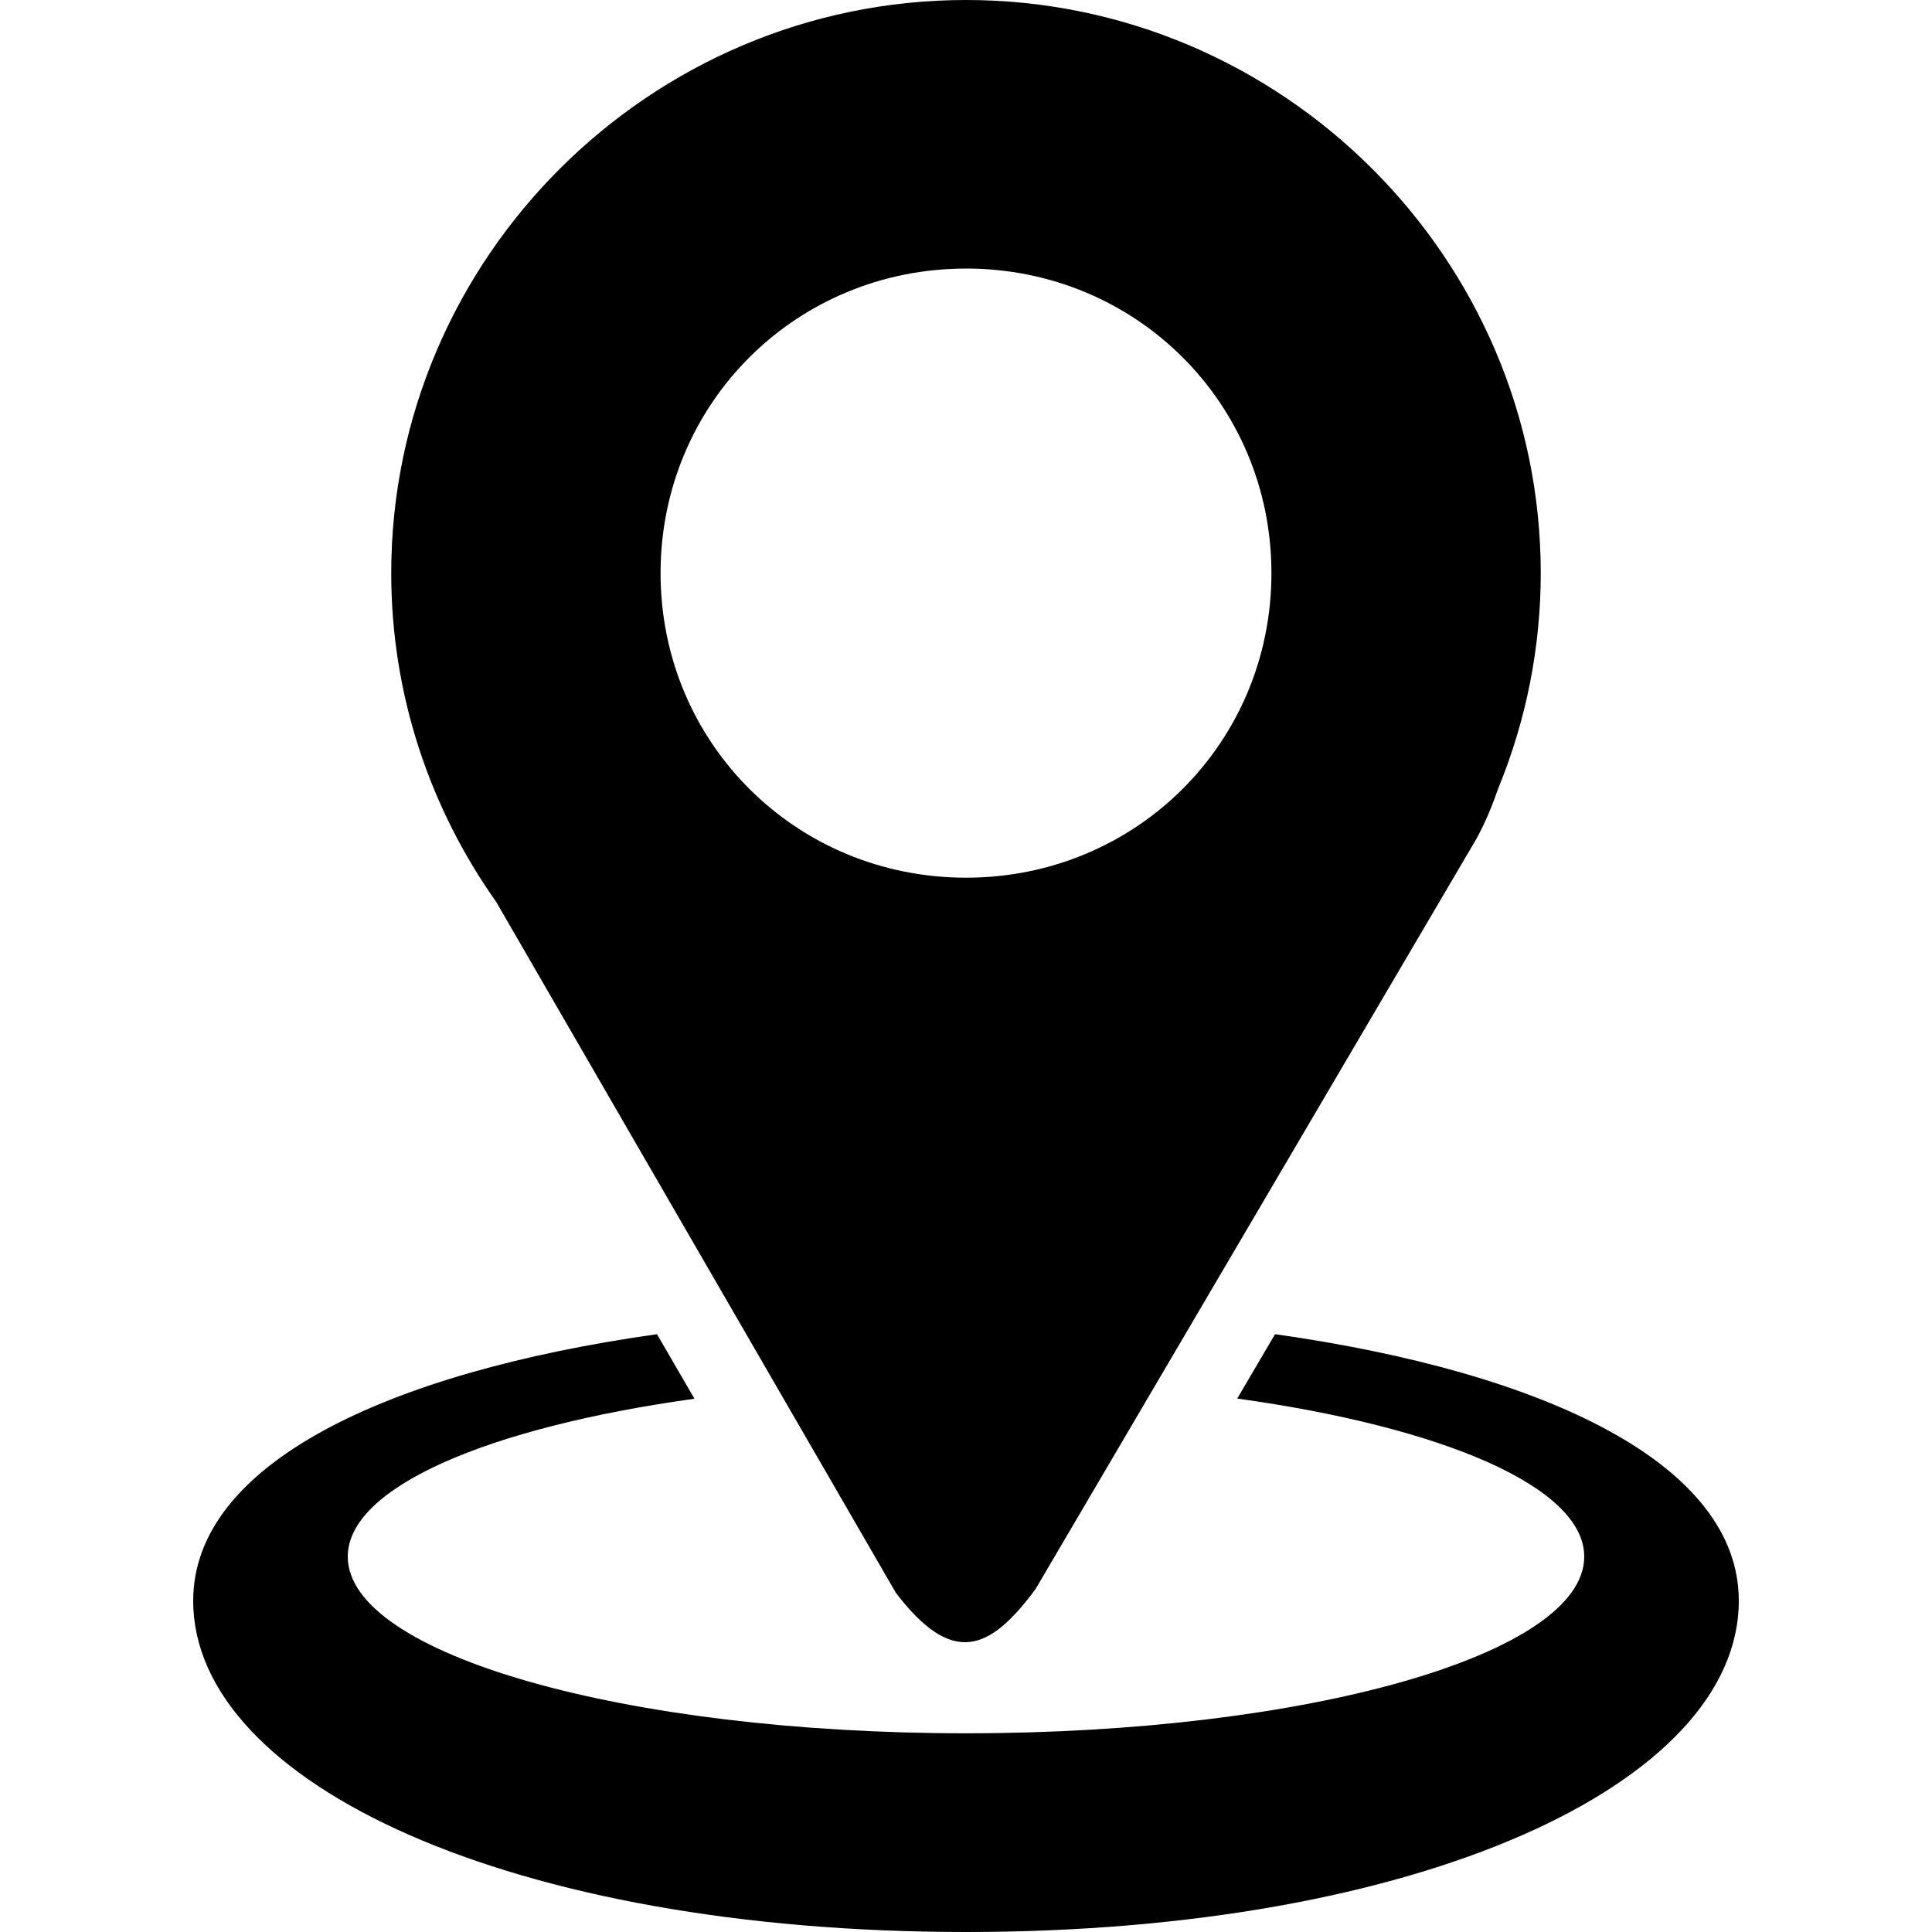
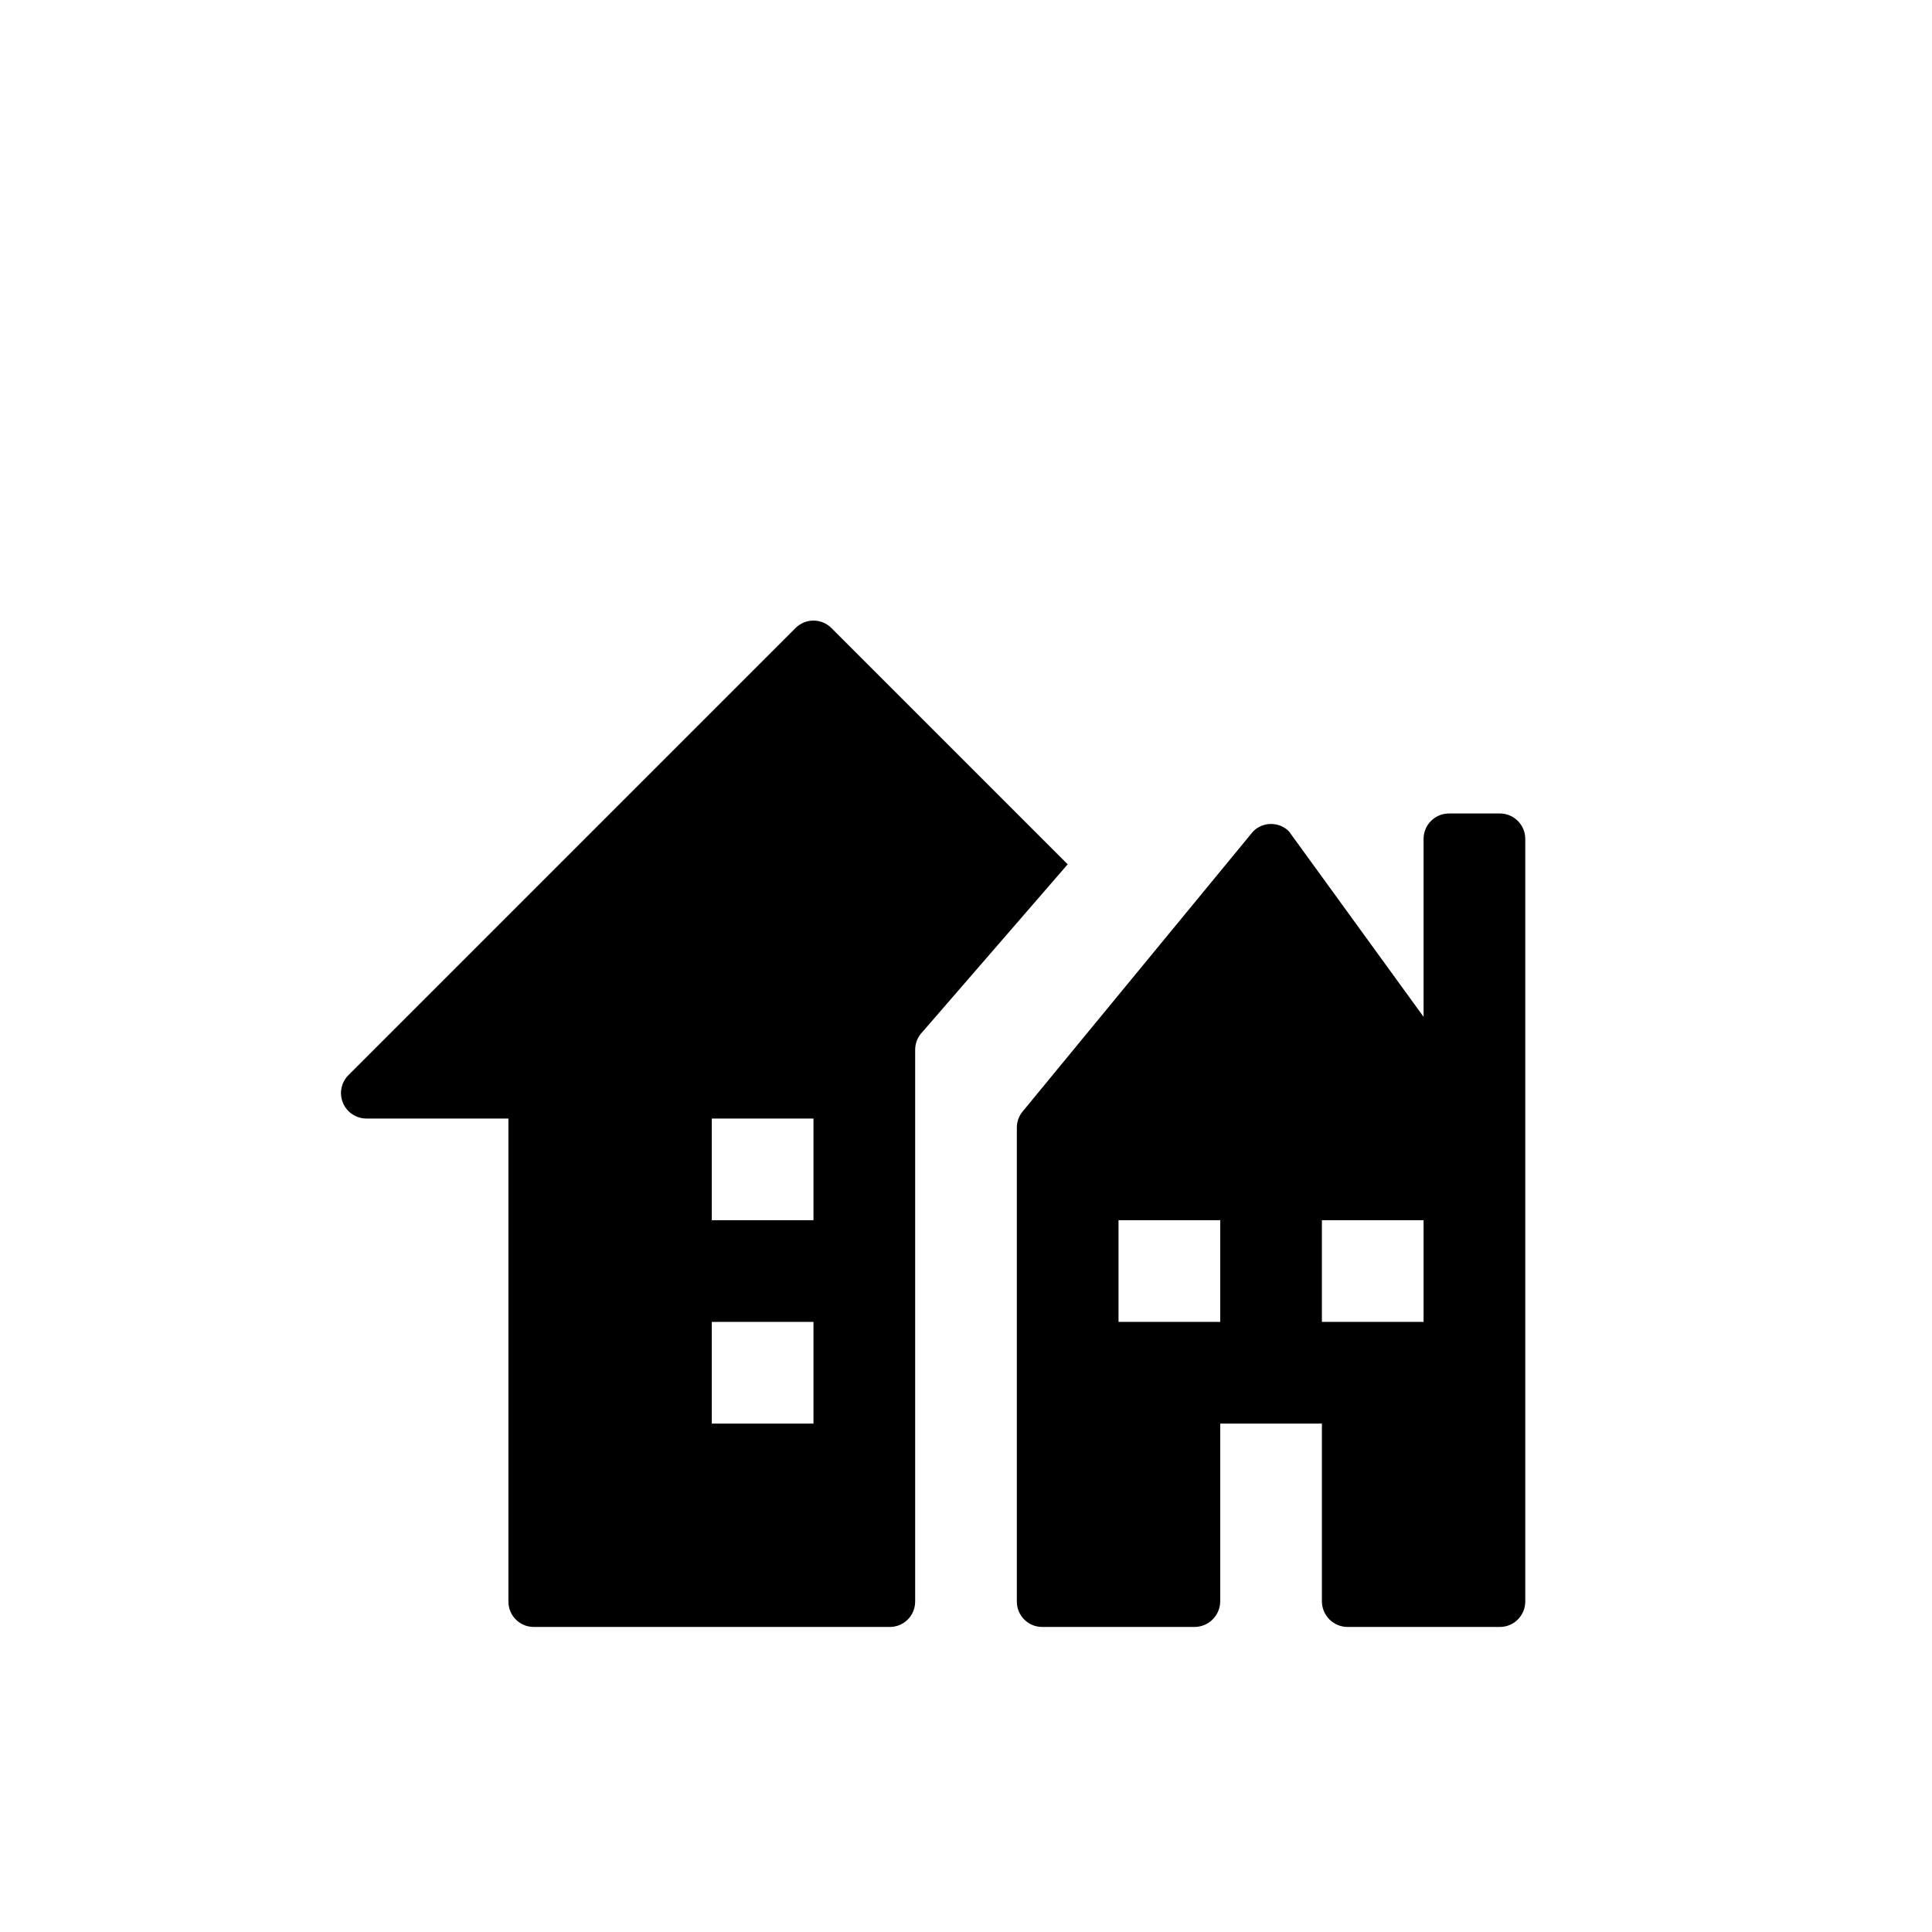
- <svg xmlns="http://www.w3.org/2000/svg" width="800px" height="800px" viewBox="0 0 100 100" aria-hidden="true" role="img" class="iconify iconify--gis" preserveAspectRatio="xMidYMid meet">
-   <path d="M50.001 0C33.65 0 20.25 13.36 20.25 29.666c0 6.318 2.018 12.19 5.433 17.016L46.37 82.445c2.897 3.785 4.823 3.066 7.232-.2l22.818-38.83c.46-.834.822-1.722 1.137-2.629a29.28 29.28 0 0 0 2.192-11.12C79.75 13.36 66.354 0 50.001 0zm0 13.9c8.806 0 15.808 6.986 15.808 15.766c0 8.78-7.002 15.763-15.808 15.763c-8.805 0-15.81-6.982-15.81-15.763c0-8.78 7.005-15.765 15.81-15.765z" fill="#000000" />
-   <path d="M68.913 48.908l-.048.126c.015-.038.027-.077.042-.115l.006-.011z" fill="#000000" />
-   <path d="M34.006 69.057C19.88 71.053 10 75.828 10 82.857C10 92.325 26.508 100 50 100s40-7.675 40-17.143c0-7.029-9.879-11.804-24.004-13.8l-1.957 3.332C74.685 73.866 82 76.97 82 80.572c0 5.05-14.327 9.143-32 9.143c-17.673 0-32-4.093-32-9.143c-.001-3.59 7.266-6.691 17.945-8.174c-.645-1.114-1.294-2.226-1.94-3.341z" fill="#000000" />
+ <svg xmlns="http://www.w3.org/2000/svg" viewBox="0 0 19 19" height="19" width="19">
+   <rect fill="none" x="0" y="0" width="19" height="19" />
+   <path fill="#000" transform="translate(2 2)" d="M6.176,4.176a.249.249,0,0,0-.352,0l-4.4,4.4A.25.25,0,0,0,1.6,9H3v4.751A.249.249,0,0,0,3.249,14h3.5A.249.249,0,0,0,7,13.753H7V8.323a.249.249,0,0,1,.073-.176L8.5,6.5ZM6,12H5V11H6Zm0-2H5V9H6Zm6.75-4h-.5a.25.25,0,0,0-.25.25V8L10.676,6.176a.249.249,0,0,0-.352,0L8.056,8.932A.246.246,0,0,0,8,9.088v4.66A.249.249,0,0,0,8.246,14h1.5A.253.253,0,0,0,10,13.748h0V12h1v1.747a.253.253,0,0,0,.253.253h1.5A.25.25,0,0,0,13,13.751V6.25A.25.25,0,0,0,12.75,6ZM10,11H9V10h1Zm2,0H11V10h1Z" />
</svg>
